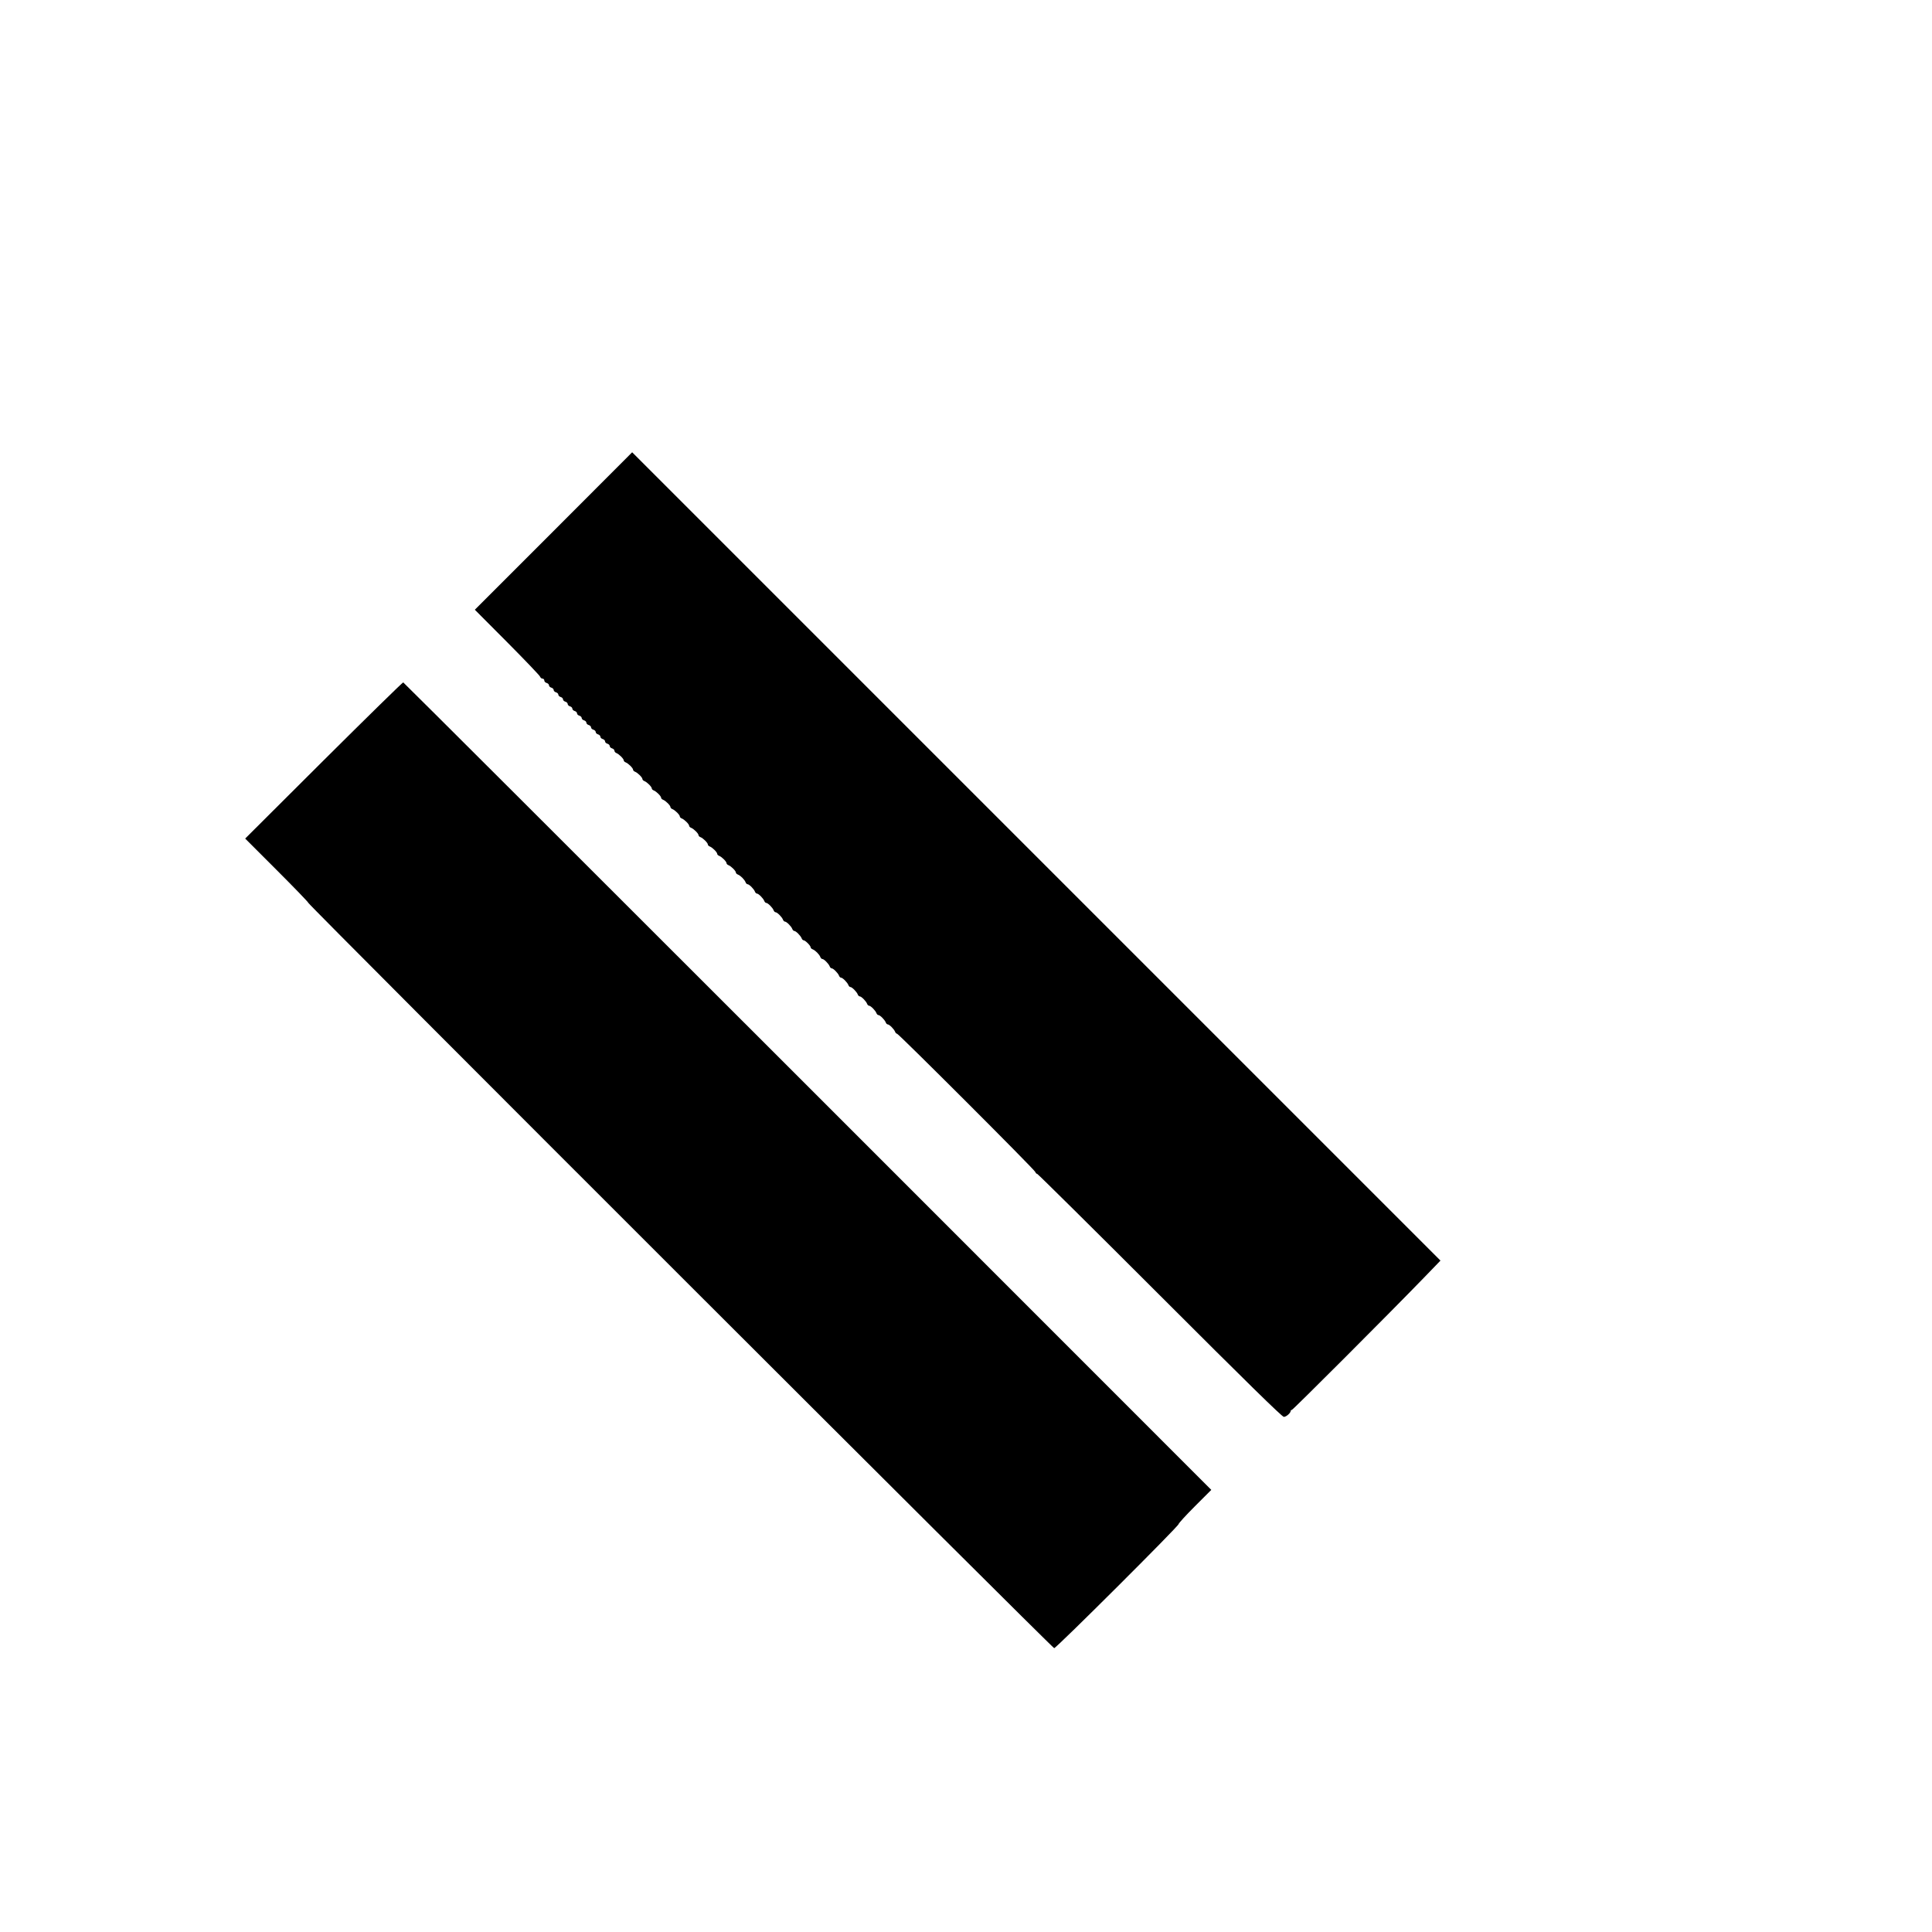
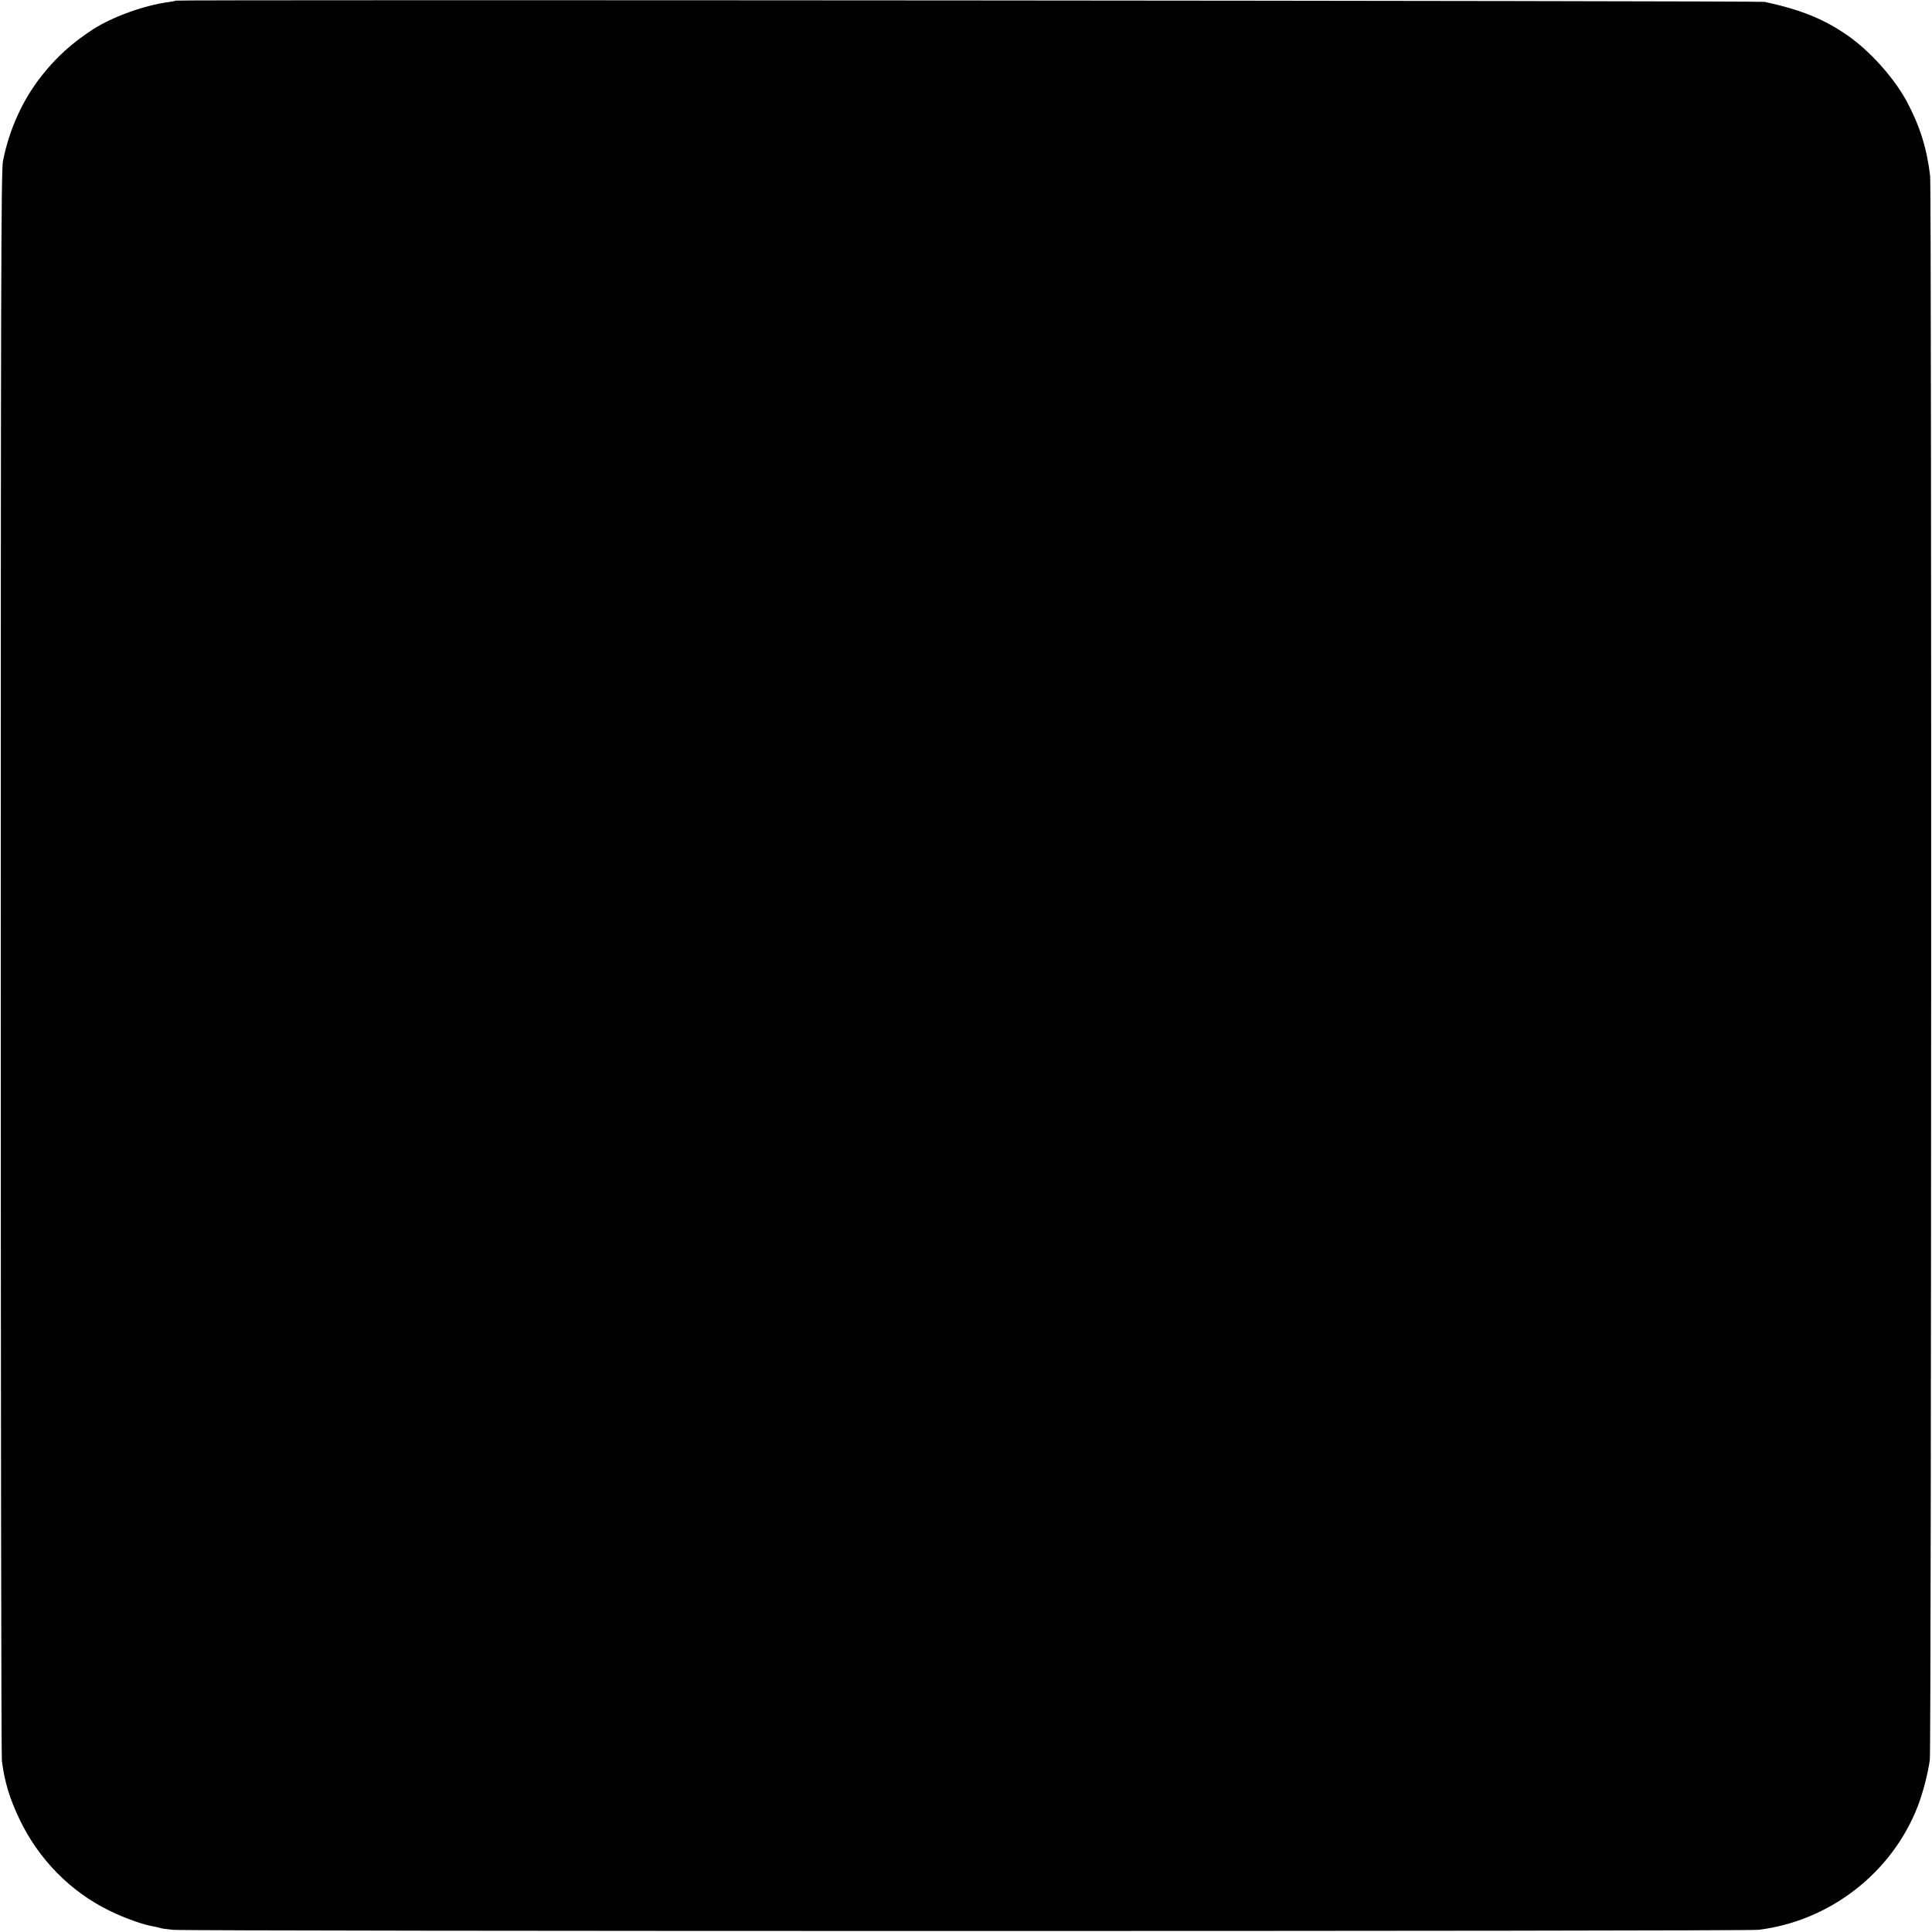
- <svg xmlns="http://www.w3.org/2000/svg" version="1.0" width="1654pt" height="1654pt" viewBox="0 0 1654 1654" preserveAspectRatio="xMidYMid meet">
-   <g transform="translate(0,1654) scale(0.1,-0.1)" fill="#000000" stroke="none">
-     <path d="M4739 11994 l-674 -674 276 -277 c152 -153 279 -286 282 -295 4 -10 13 -18 22 -18 8 0 15 -7 15 -16 0 -9 9 -18 20 -21 11 -3 20 -12 20 -20 0 -8 9 -17 20 -20 11 -3 20 -12 20 -20 0 -8 9 -17 20 -20 11 -3 20 -12 20 -20 0 -8 9 -17 20 -20 11 -3 20 -12 20 -20 0 -8 9 -17 20 -20 11 -3 20 -12 20 -20 0 -8 9 -17 20 -20 11 -3 20 -12 20 -20 0 -8 9 -17 20 -20 11 -3 20 -12 20 -20 0 -8 9 -17 20 -20 11 -3 20 -12 20 -20 0 -8 9 -17 20 -20 11 -3 20 -12 20 -20 0 -8 9 -17 20 -20 11 -3 20 -12 20 -20 0 -8 9 -17 20 -20 11 -3 20 -12 20 -20 0 -8 9 -17 20 -20 11 -3 20 -12 20 -20 0 -8 9 -17 20 -20 11 -3 20 -12 20 -20 0 -8 9 -17 20 -20 11 -3 20 -12 20 -20 0 -8 9 -17 20 -20 11 -3 20 -12 20 -19 0 -8 8 -18 17 -21 23 -9 63 -49 63 -63 0 -6 8 -14 17 -17 23 -9 63 -49 63 -63 0 -6 8 -14 17 -17 23 -9 63 -49 63 -63 0 -6 8 -14 17 -17 23 -9 63 -49 63 -63 0 -6 8 -14 17 -17 23 -9 63 -49 63 -63 0 -6 8 -14 17 -17 23 -9 63 -49 63 -63 0 -6 8 -14 17 -17 23 -9 63 -49 63 -63 0 -6 8 -14 17 -17 23 -9 63 -49 63 -63 0 -6 8 -14 17 -17 23 -9 63 -49 63 -63 0 -6 8 -14 17 -17 23 -9 63 -49 63 -63 0 -6 8 -14 17 -17 23 -9 63 -49 63 -63 0 -6 8 -14 17 -17 23 -9 63 -49 63 -63 0 -6 8 -14 17 -17 23 -9 63 -49 63 -63 0 -6 8 -14 17 -17 23 -9 57 -43 66 -66 3 -9 11 -17 17 -17 14 0 54 -40 63 -63 3 -9 11 -17 17 -17 14 0 54 -40 63 -63 3 -9 11 -17 17 -17 14 0 54 -40 63 -63 3 -9 11 -17 17 -17 14 0 54 -40 63 -63 3 -9 11 -17 17 -17 14 0 54 -40 63 -63 3 -9 11 -17 17 -17 14 0 54 -40 63 -63 3 -9 11 -17 17 -17 14 0 60 -46 60 -60 0 -6 8 -14 17 -17 23 -9 57 -43 66 -66 3 -9 11 -17 17 -17 14 0 54 -40 63 -63 3 -9 11 -17 17 -17 14 0 54 -40 63 -63 3 -9 11 -17 17 -17 14 0 54 -40 63 -63 3 -9 11 -17 17 -17 14 0 54 -40 63 -63 3 -9 11 -17 17 -17 14 0 54 -40 63 -63 3 -9 11 -17 17 -17 14 0 54 -40 63 -63 3 -9 11 -17 17 -17 14 0 54 -40 63 -63 3 -9 11 -17 17 -17 14 0 54 -40 63 -63 3 -9 11 -17 17 -17 13 0 1175 -1161 1183 -1183 3 -9 11 -17 17 -17 5 0 478 -468 1050 -1040 731 -731 1046 -1040 1061 -1040 21 0 59 34 59 52 0 4 5 8 10 8 9 0 808 799 1129 1130 l143 148 -3460 3460 -3460 3460 -673 -674z" />
-     <path d="M2771 10031 l-672 -670 270 -270 c149 -149 271 -275 271 -281 0 -16 6369 -6380 6385 -6380 18 0 1065 1044 1065 1062 0 7 63 76 140 153 l140 140 -3454 3455 c-1900 1900 -3459 3456 -3464 3458 -5 1 -311 -299 -681 -667z" />
+ <svg xmlns="http://www.w3.org/2000/svg" version="1.0" width="1241pt" height="1241pt" viewBox="0 0 1241 1241" preserveAspectRatio="xMidYMid meet">
+   <g transform="translate(0,1241) scale(0.1,-0.1)" fill="#000000" stroke="none">
+     <path d="M1129 12406 c-2 -2 -22 -6 -44 -9 -155 -20 -363 -95 -487 -175 -134 -87 -234 -177 -329 -297 -123 -155 -210 -346 -250 -550 -12 -59 -14 -867 -14 -5145 0 -2791 3 -5100 7 -5130 17 -134 49 -241 113 -375 123 -258 327 -466 580 -589 95 -47 217 -90 280 -100 20 -4 40 -8 44 -10 4 -3 41 -8 82 -12 95 -10 10104 -10 10184 0 459 56 859 367 1024 795 32 83 64 205 77 296 10 67 12 10092 2 10175 -21 178 -67 324 -151 480 -82 151 -235 322 -379 422 -152 106 -301 166 -533 216 -32 7 -10199 15 -10206 8z" />
  </g>
</svg>
